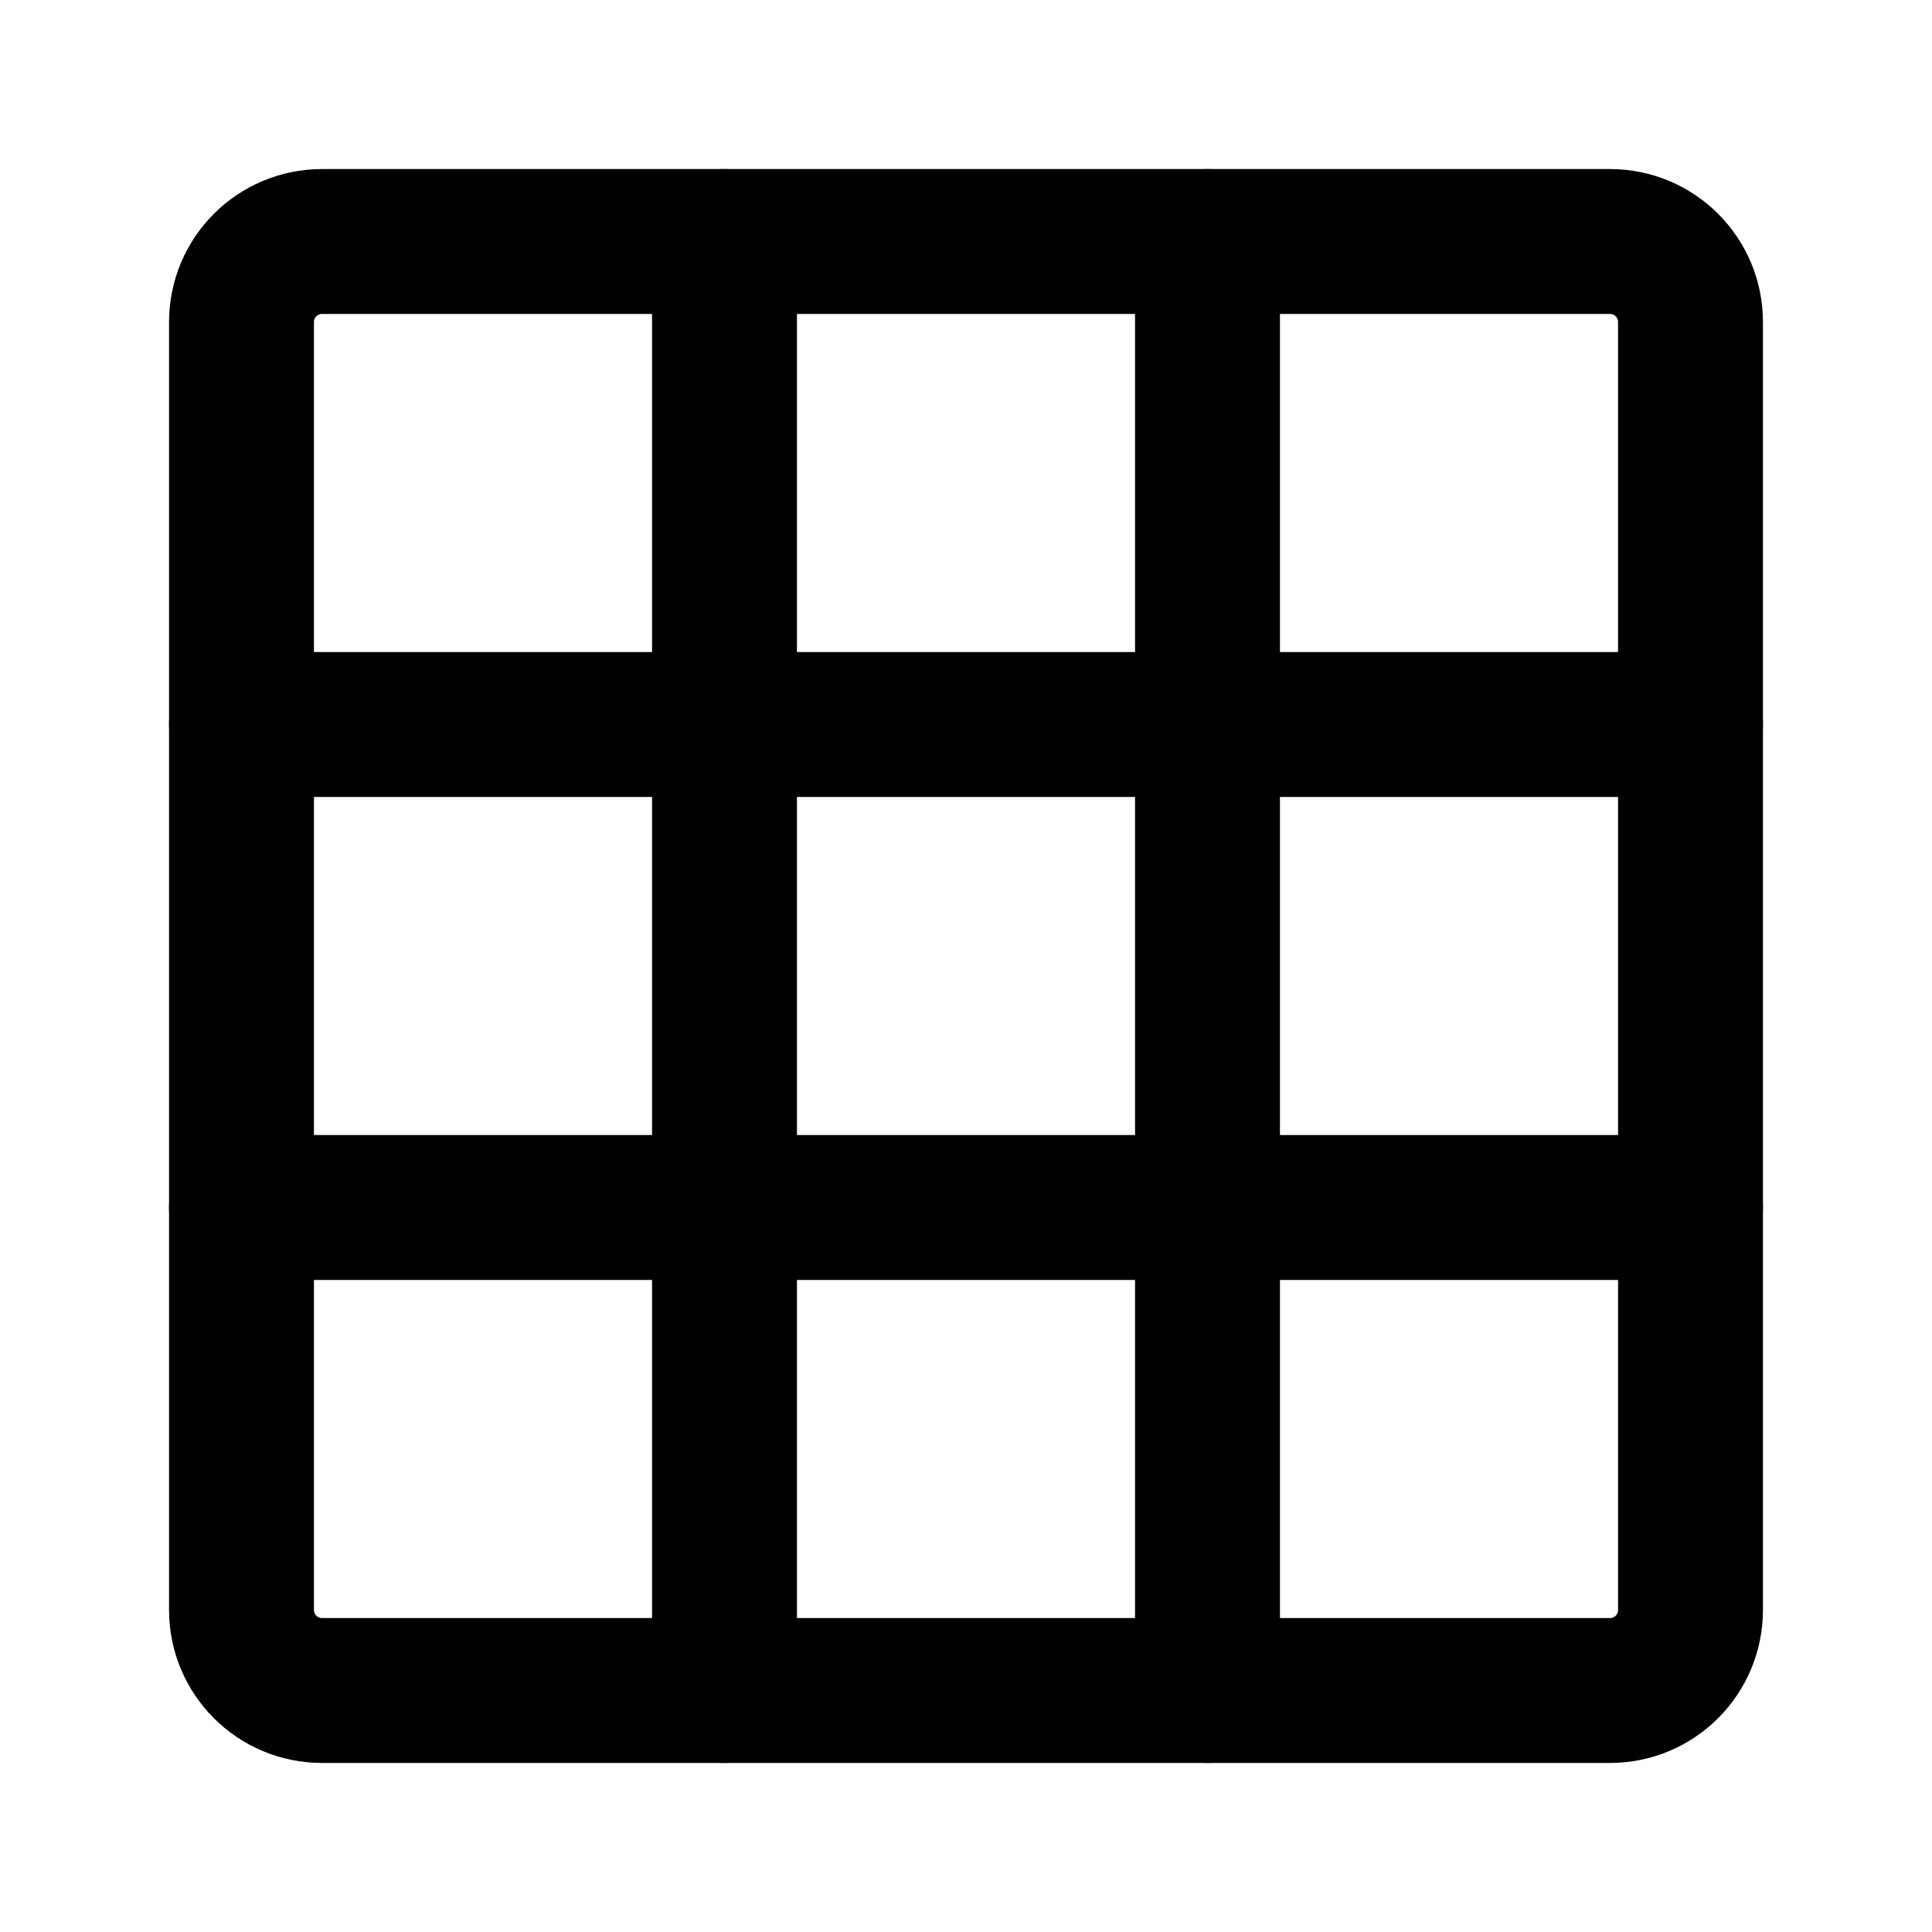
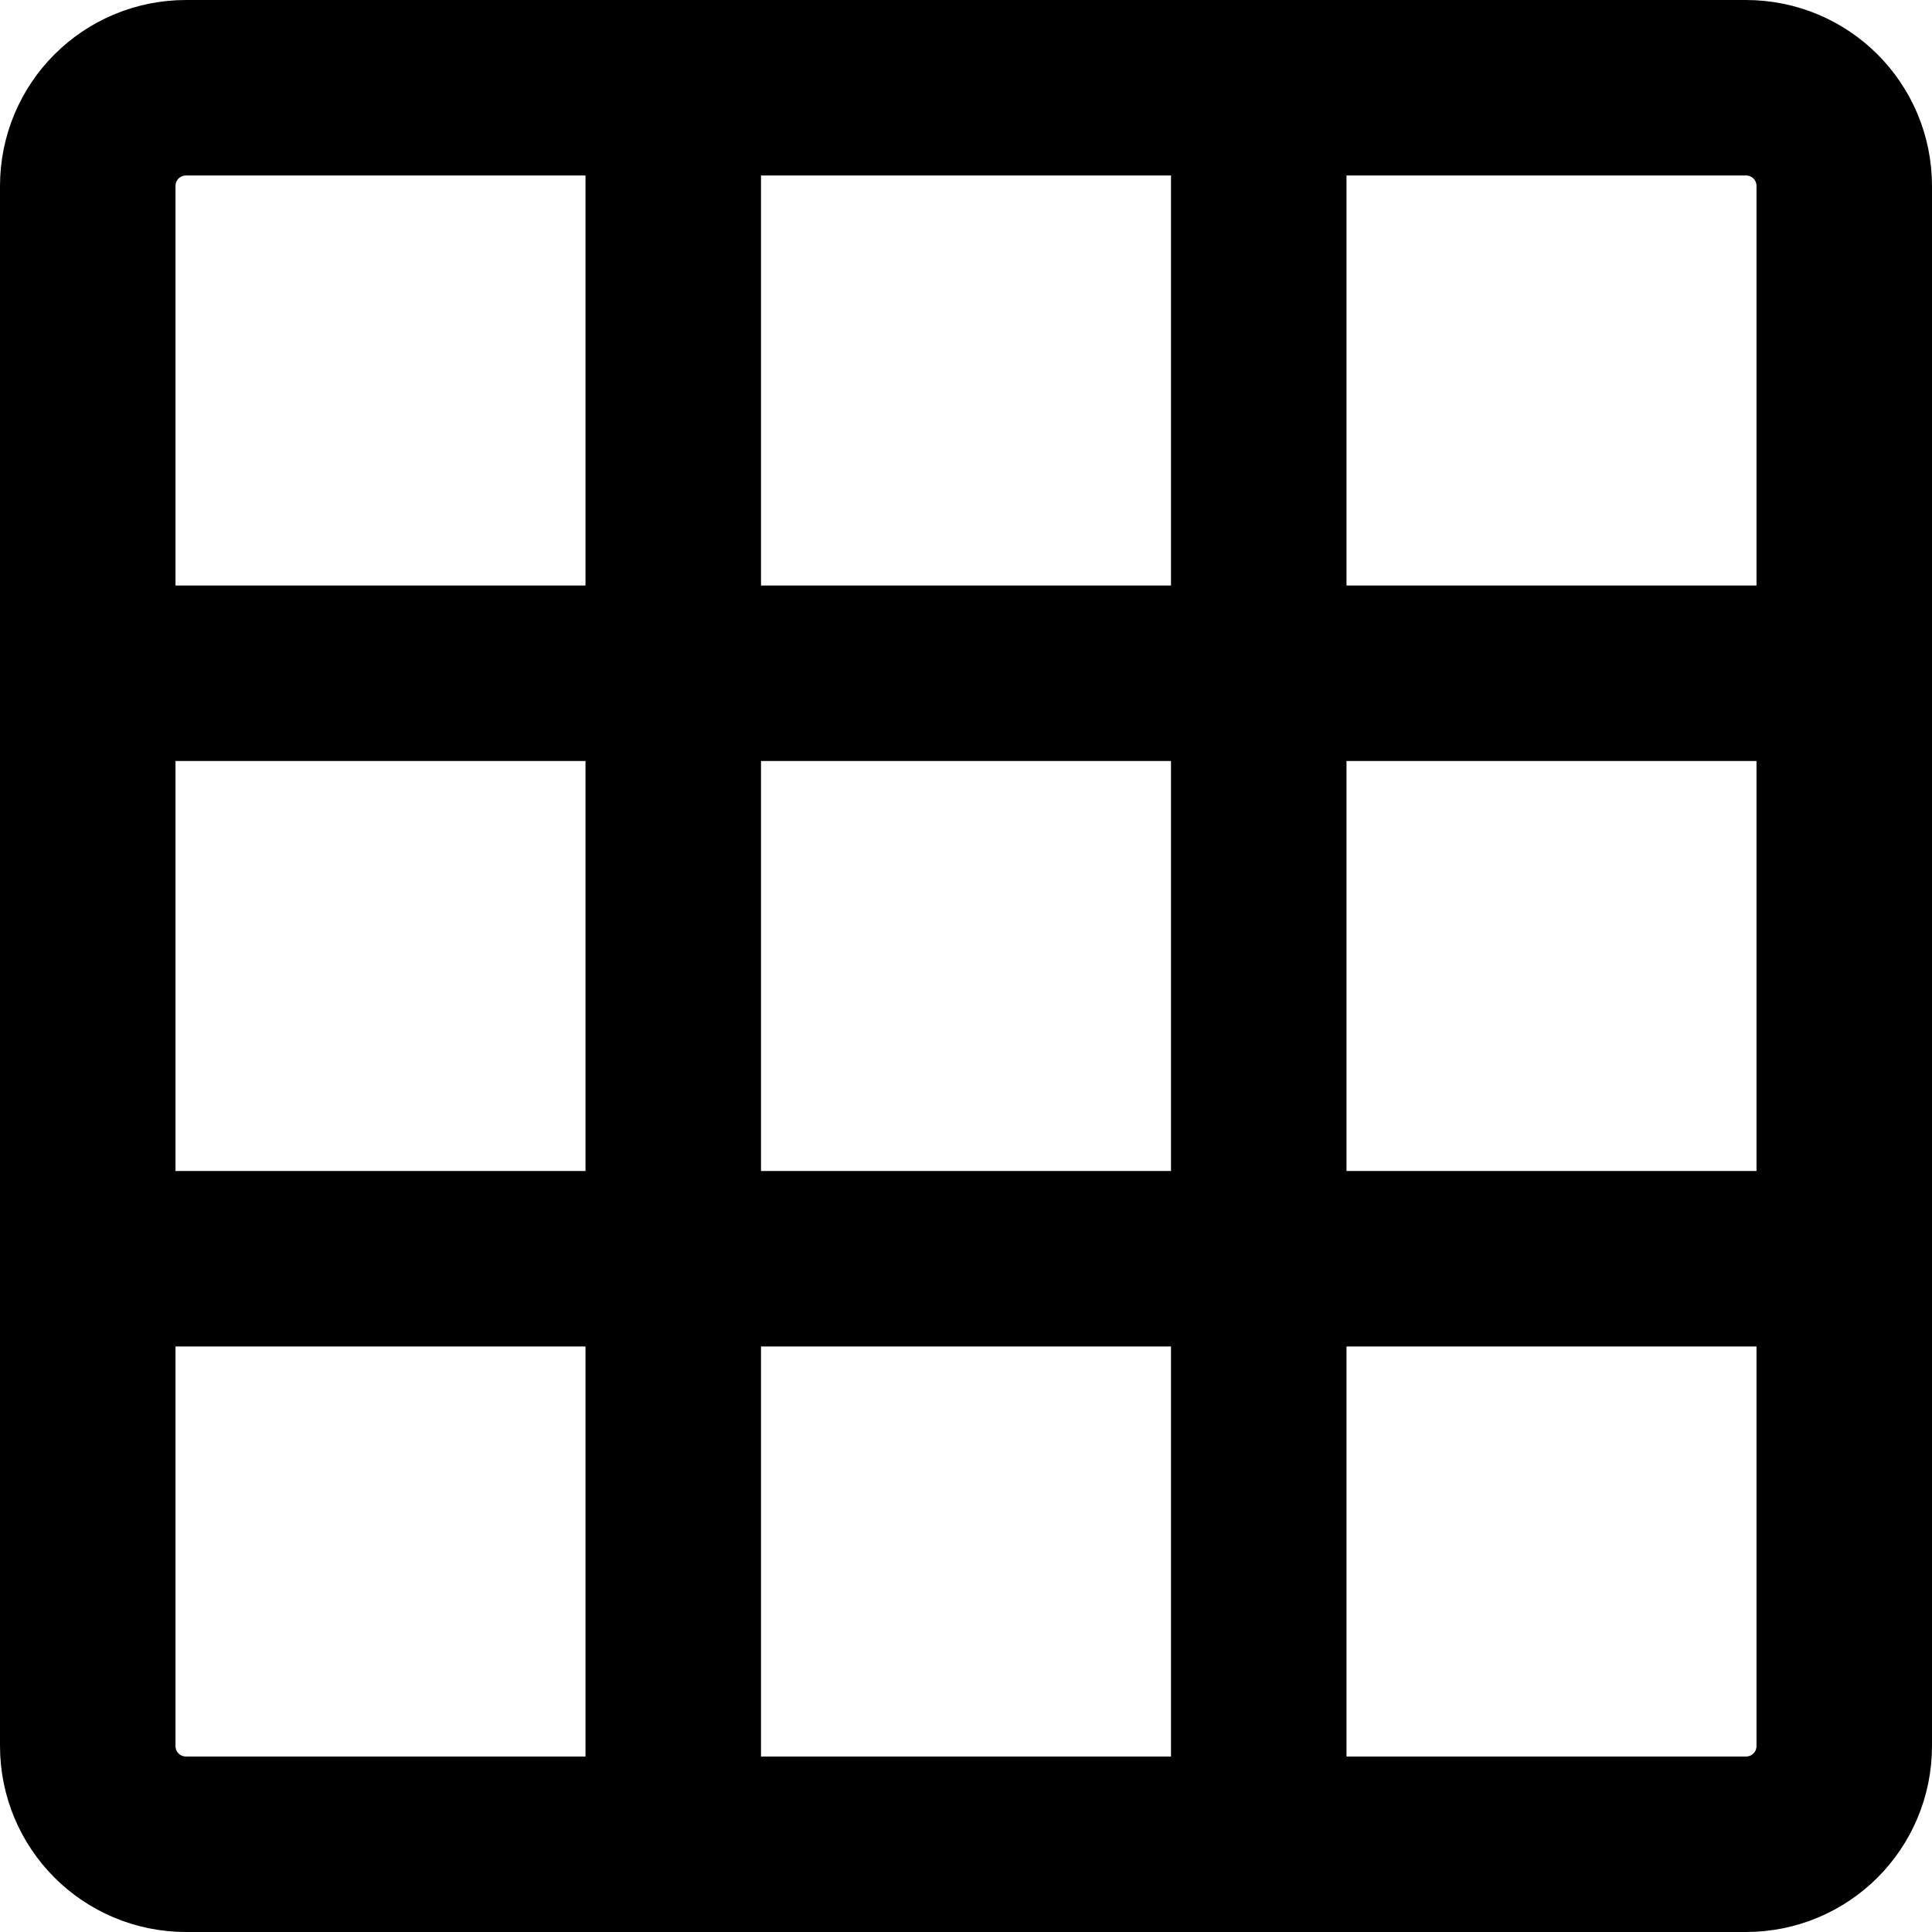
- <svg xmlns="http://www.w3.org/2000/svg" viewBox="0 0 24 24" fill="none" stroke="currentColor" stroke-width="1.8" stroke-linecap="round" stroke-linejoin="round">
-   <rect x="3" y="3" width="18" height="18" rx="1" />
-   <path d="M3 9h18M3 15h18M9 3v18M15 3v18" />
+ <svg xmlns="http://www.w3.org/2000/svg" xml:space="preserve" width="62px" height="62px" version="1.1" style="shape-rendering:geometricPrecision; text-rendering:geometricPrecision; image-rendering:optimizeQuality; fill-rule:evenodd; clip-rule:evenodd" viewBox="0 0 12.77 12.77">
+   <defs>
+     <style type="text/css">
+    
+     .str0 {stroke:black;stroke-width:1.16;stroke-linecap:round;stroke-linejoin:round;stroke-miterlimit:2.613}
+     .fil0 {fill:none}
+    
+   </style>
+   </defs>
+   <g id="Layer_x0020_1">
+     <g id="rack.svg">
+       <path class="fil0 str0" d="M1.23 0.58l10.31 0c0.36,0 0.65,0.29 0.65,0.65l0 10.31c0,0.36 -0.29,0.65 -0.65,0.65l-10.31 0c-0.36,0 -0.65,-0.29 -0.65,-0.65l0 -10.31c0,-0.36 0.29,-0.65 0.65,-0.65z" />
+       <path class="fil0 str0" d="M0.58 4.45l11.61 0m-11.61 3.87l11.61 0m-7.74 -7.74l0 11.61m3.87 -11.61l0 11.61" />
+     </g>
+   </g>
</svg>
